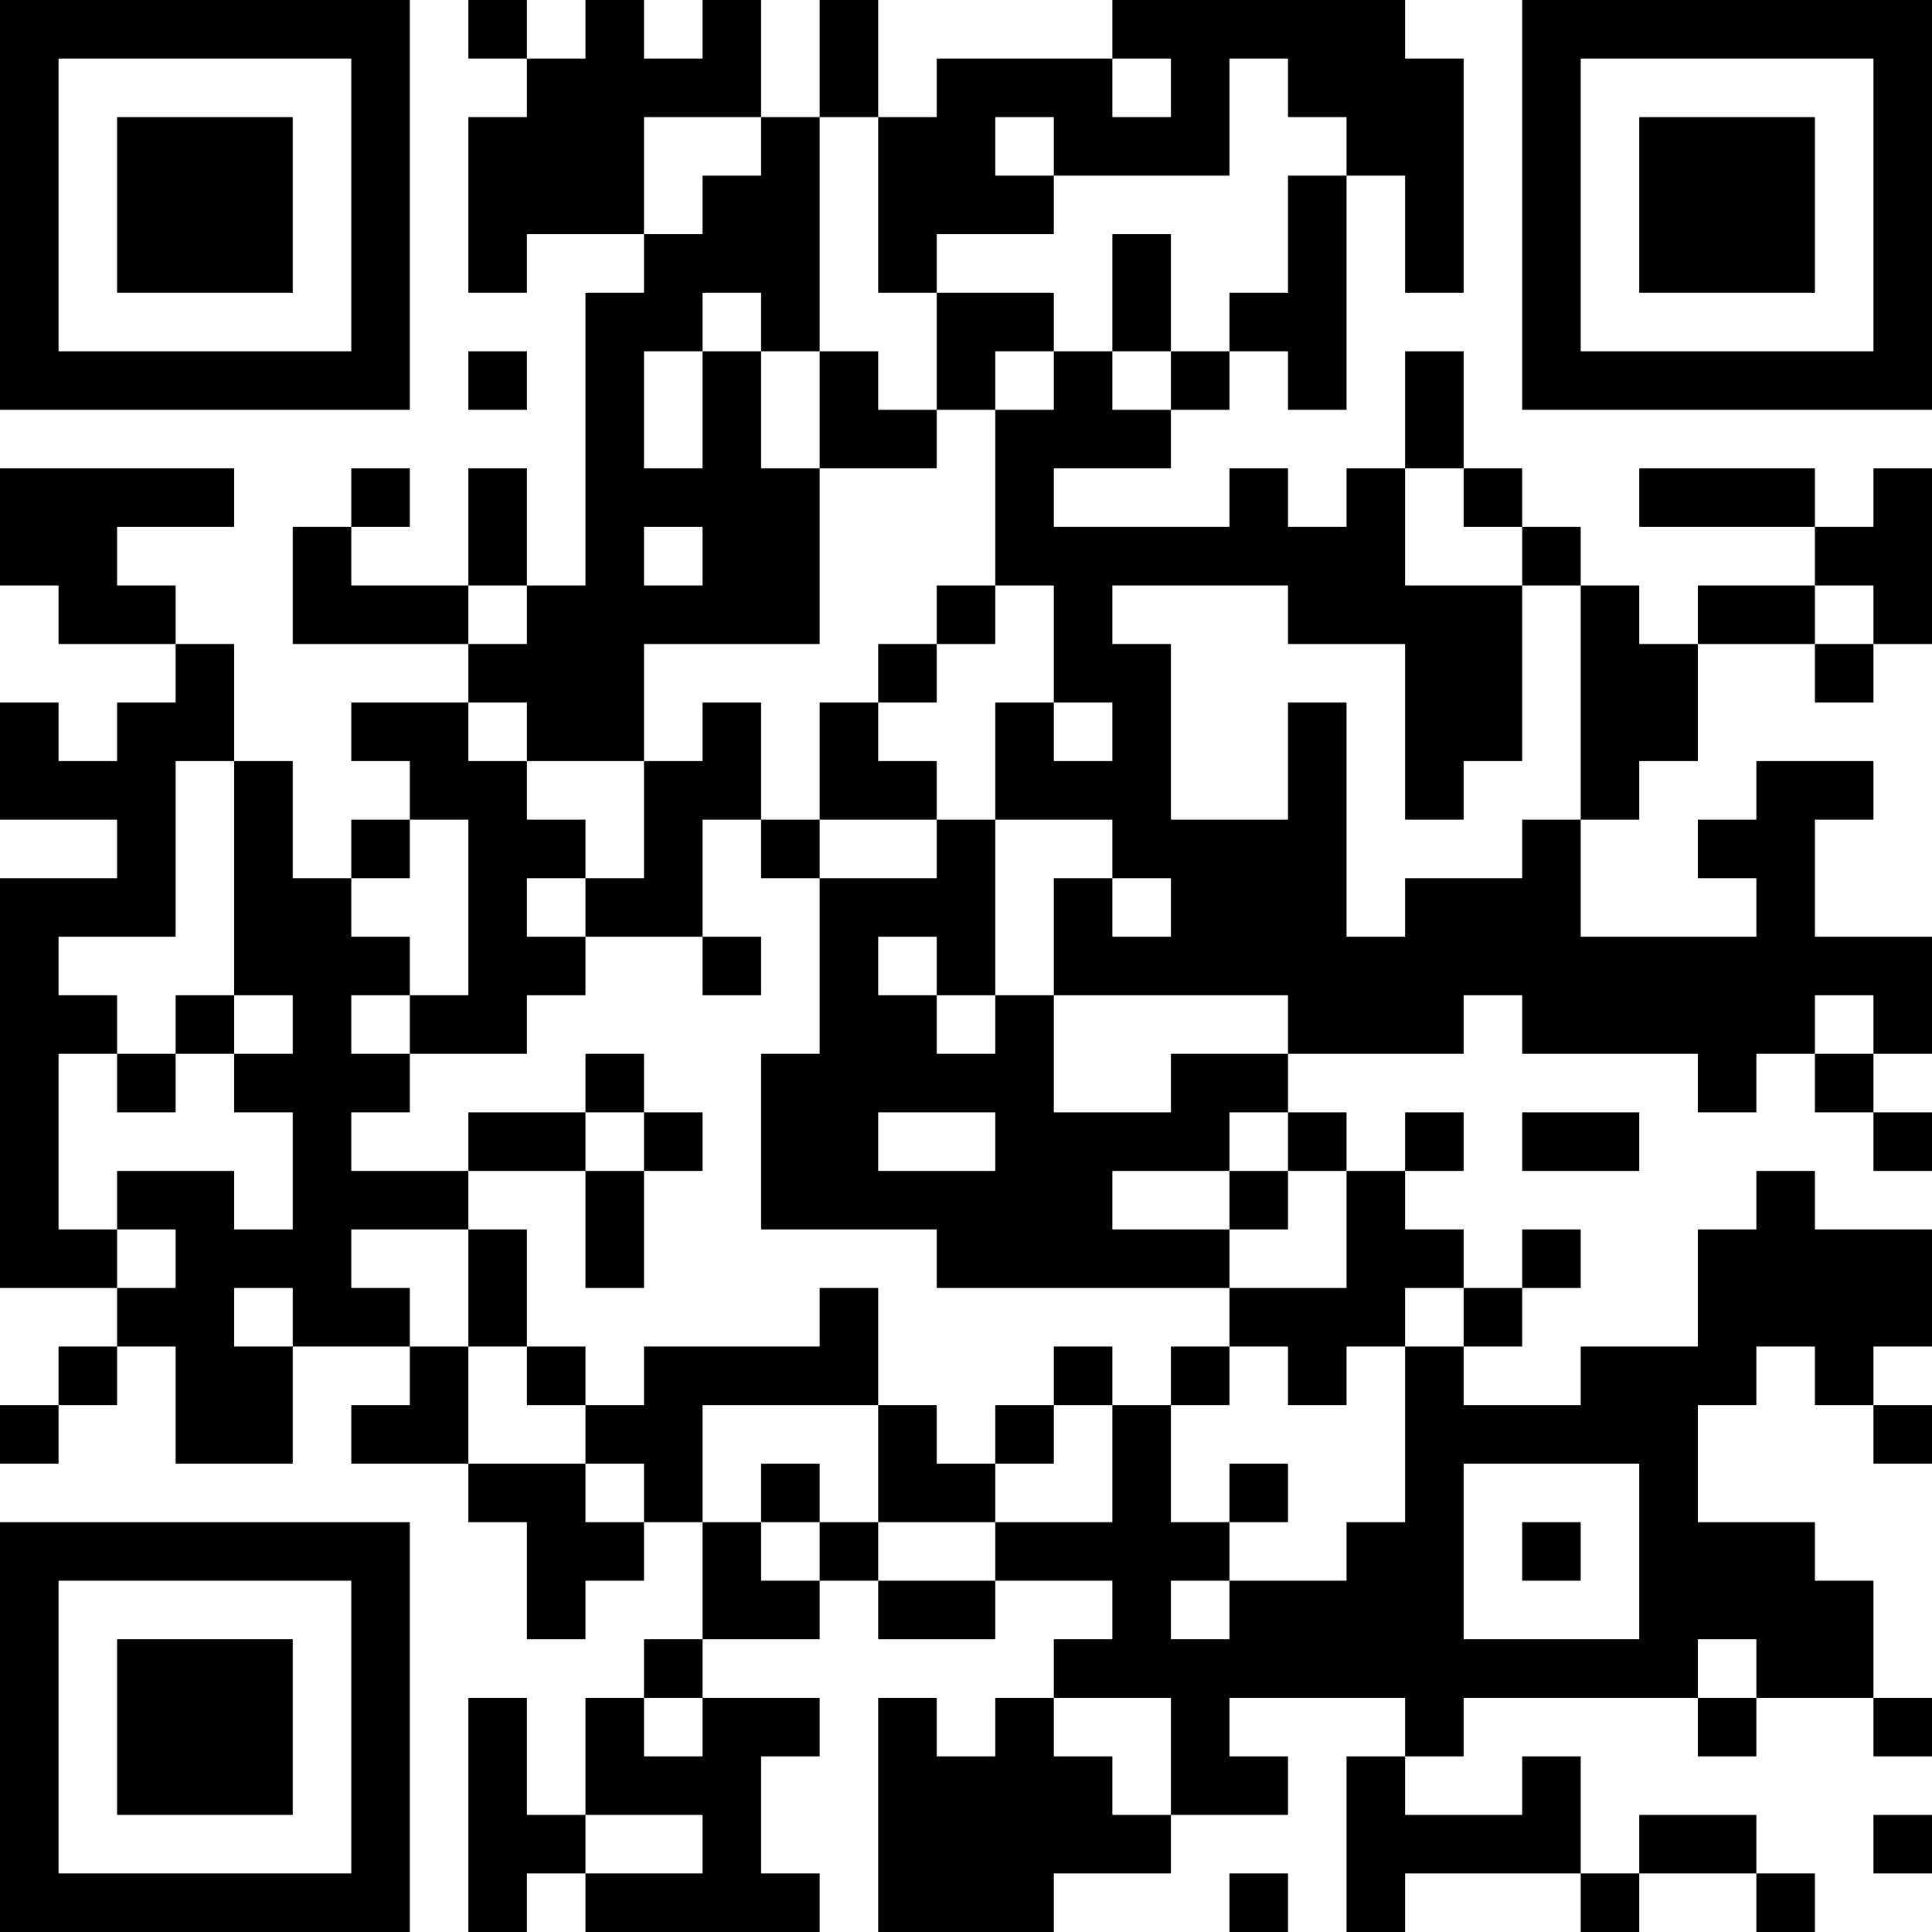
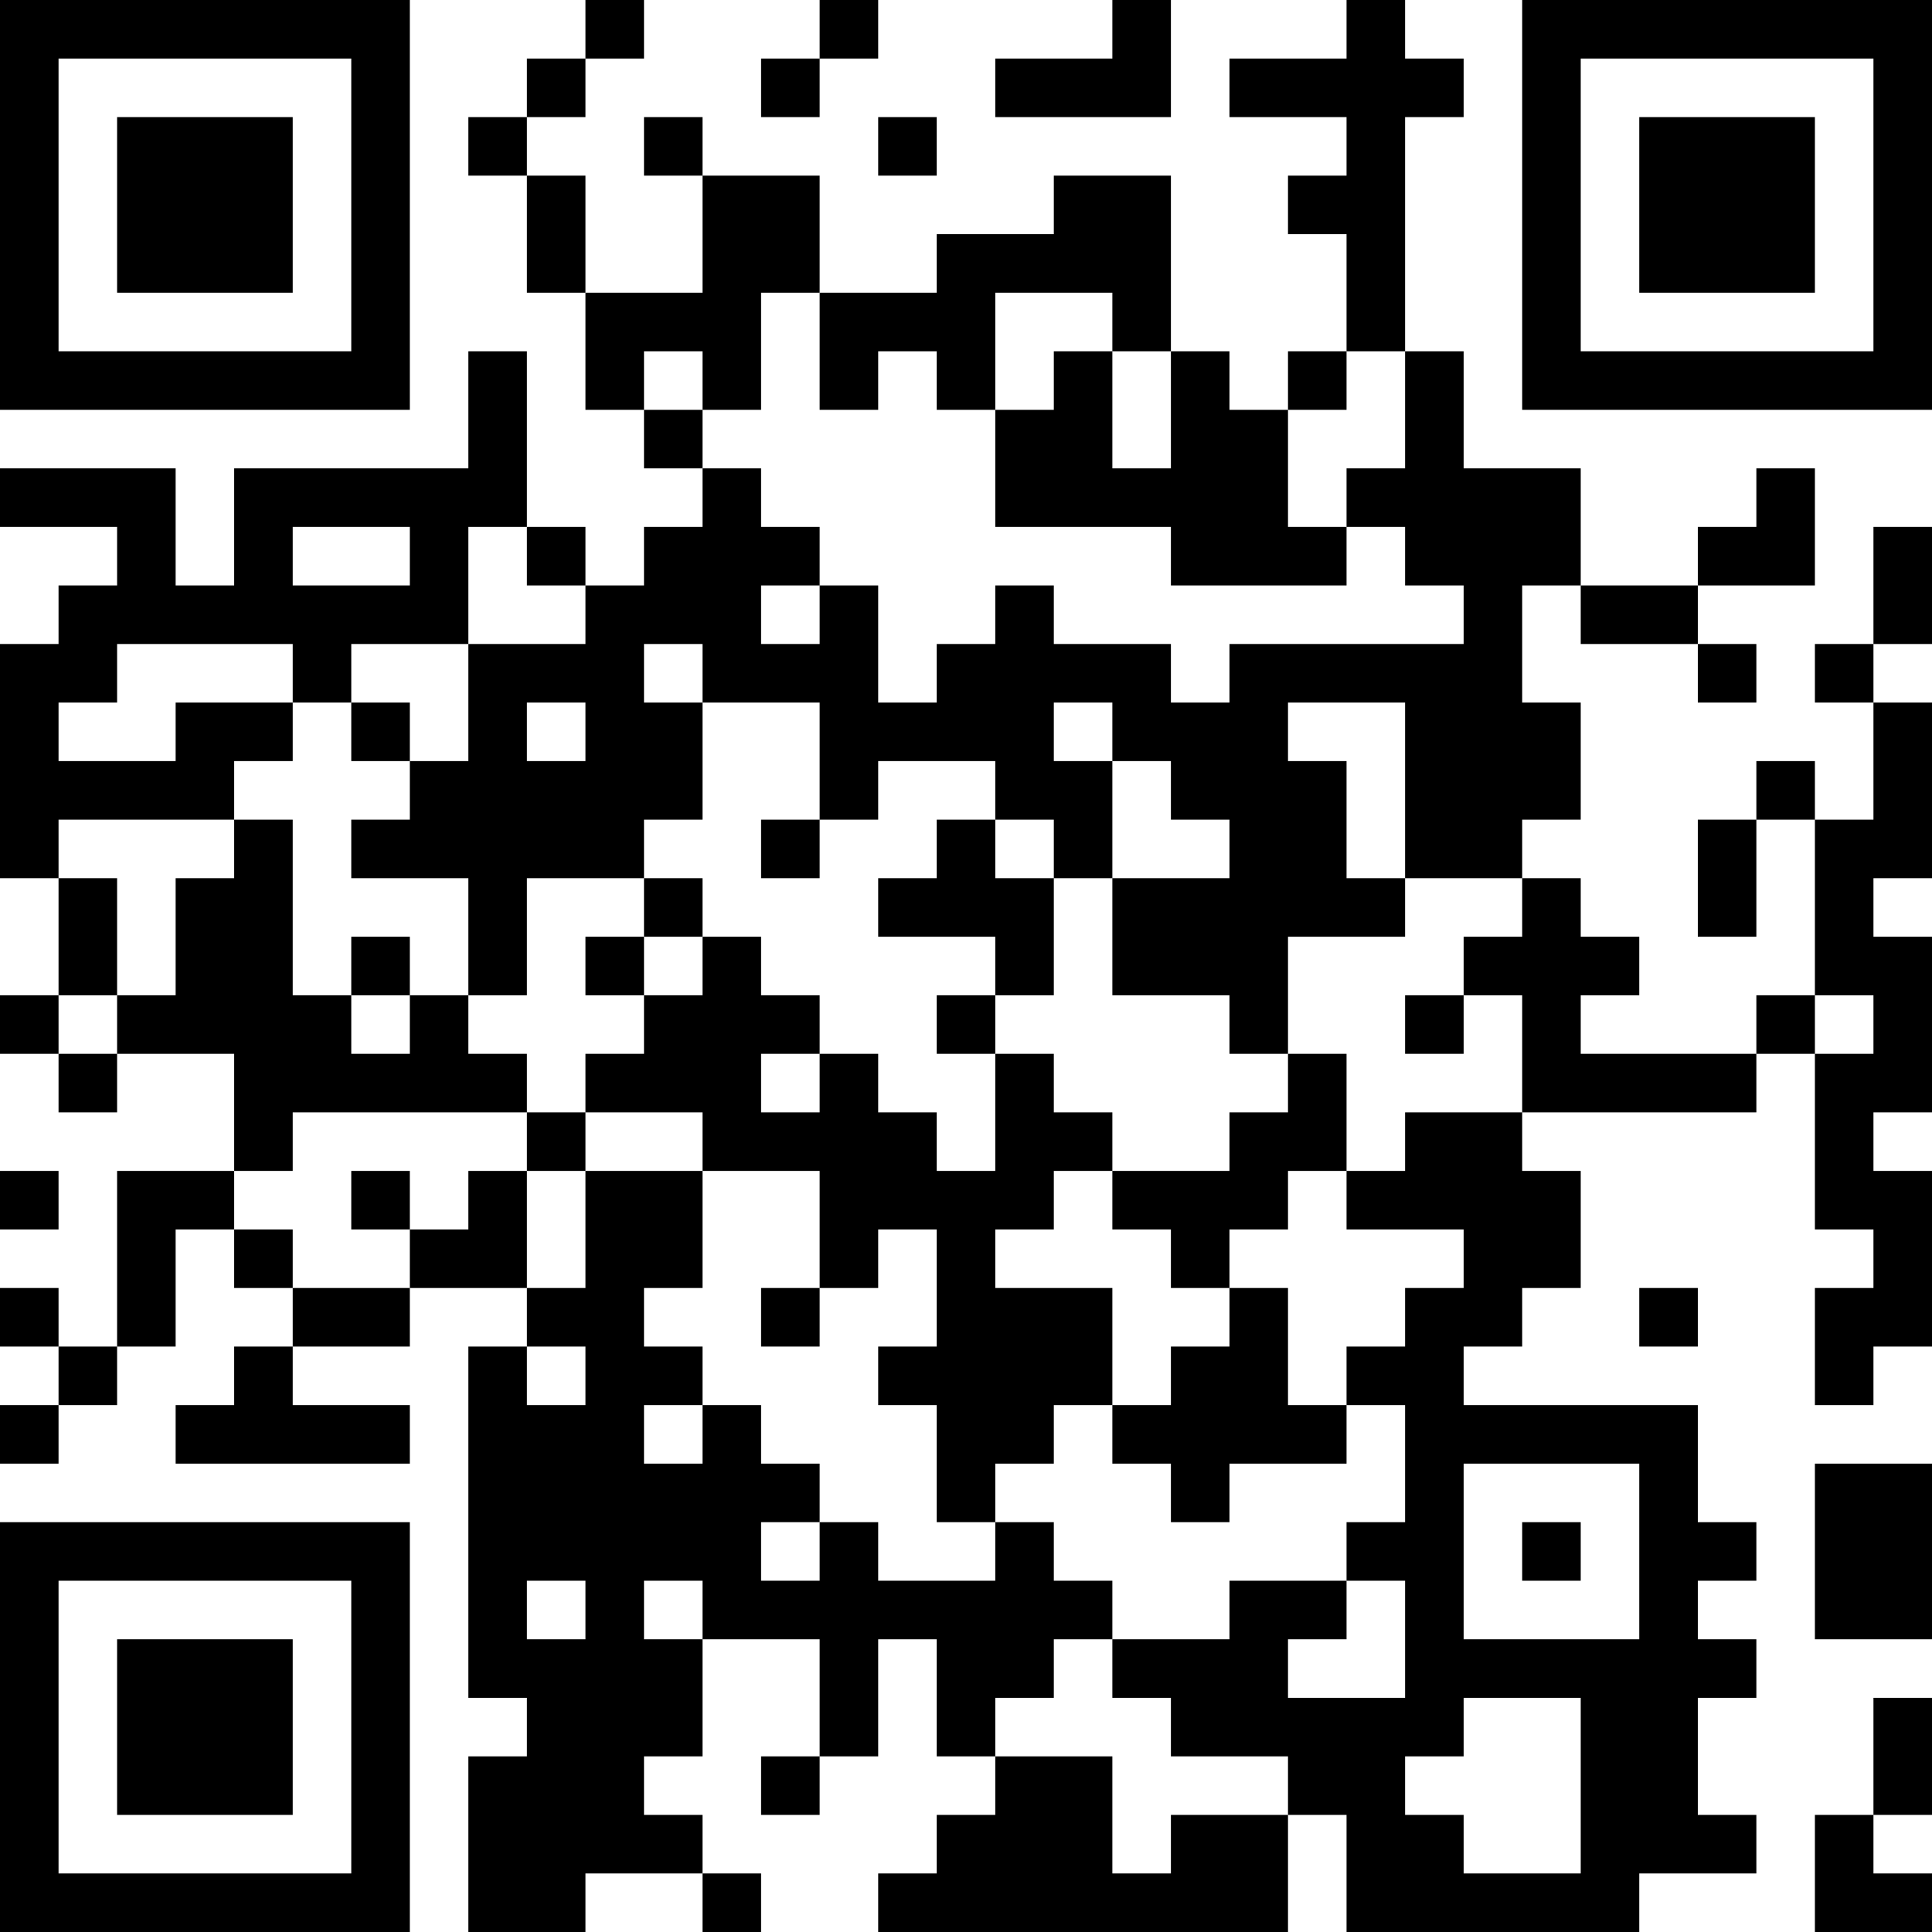
<svg xmlns="http://www.w3.org/2000/svg" version="1.1" width="264" height="264" viewBox="0 0 264 264">
  <rect x="0" y="0" width="264" height="264" fill="#ffffff" />
  <g transform="scale(8)">
    <g transform="translate(0,0)">
-       <path fill-rule="evenodd" d="M8 0L8 1L9 1L9 2L8 2L8 5L9 5L9 4L11 4L11 5L10 5L10 10L9 10L9 8L8 8L8 10L6 10L6 9L7 9L7 8L6 8L6 9L5 9L5 11L8 11L8 12L6 12L6 13L7 13L7 14L6 14L6 15L5 15L5 13L4 13L4 11L3 11L3 10L2 10L2 9L4 9L4 8L0 8L0 10L1 10L1 11L3 11L3 12L2 12L2 13L1 13L1 12L0 12L0 14L2 14L2 15L0 15L0 22L2 22L2 23L1 23L1 24L0 24L0 25L1 25L1 24L2 24L2 23L3 23L3 25L5 25L5 23L7 23L7 24L6 24L6 25L8 25L8 26L9 26L9 28L10 28L10 27L11 27L11 26L12 26L12 28L11 28L11 29L10 29L10 31L9 31L9 29L8 29L8 33L9 33L9 32L10 32L10 33L14 33L14 32L13 32L13 30L14 30L14 29L12 29L12 28L14 28L14 27L15 27L15 28L17 28L17 27L19 27L19 28L18 28L18 29L17 29L17 30L16 30L16 29L15 29L15 33L18 33L18 32L20 32L20 31L22 31L22 30L21 30L21 29L24 29L24 30L23 30L23 33L24 33L24 32L27 32L27 33L28 33L28 32L30 32L30 33L31 33L31 32L30 32L30 31L28 31L28 32L27 32L27 30L26 30L26 31L24 31L24 30L25 30L25 29L29 29L29 30L30 30L30 29L32 29L32 30L33 30L33 29L32 29L32 27L31 27L31 26L29 26L29 24L30 24L30 23L31 23L31 24L32 24L32 25L33 25L33 24L32 24L32 23L33 23L33 21L31 21L31 20L30 20L30 21L29 21L29 23L27 23L27 24L25 24L25 23L26 23L26 22L27 22L27 21L26 21L26 22L25 22L25 21L24 21L24 20L25 20L25 19L24 19L24 20L23 20L23 19L22 19L22 18L25 18L25 17L26 17L26 18L29 18L29 19L30 19L30 18L31 18L31 19L32 19L32 20L33 20L33 19L32 19L32 18L33 18L33 16L31 16L31 14L32 14L32 13L30 13L30 14L29 14L29 15L30 15L30 16L27 16L27 14L28 14L28 13L29 13L29 11L31 11L31 12L32 12L32 11L33 11L33 8L32 8L32 9L31 9L31 8L28 8L28 9L31 9L31 10L29 10L29 11L28 11L28 10L27 10L27 9L26 9L26 8L25 8L25 6L24 6L24 8L23 8L23 9L22 9L22 8L21 8L21 9L18 9L18 8L20 8L20 7L21 7L21 6L22 6L22 7L23 7L23 3L24 3L24 5L25 5L25 1L24 1L24 0L19 0L19 1L16 1L16 2L15 2L15 0L14 0L14 2L13 2L13 0L12 0L12 1L11 1L11 0L10 0L10 1L9 1L9 0ZM19 1L19 2L20 2L20 1ZM21 1L21 3L18 3L18 2L17 2L17 3L18 3L18 4L16 4L16 5L15 5L15 2L14 2L14 6L13 6L13 5L12 5L12 6L11 6L11 8L12 8L12 6L13 6L13 8L14 8L14 11L11 11L11 13L9 13L9 12L8 12L8 13L9 13L9 14L10 14L10 15L9 15L9 16L10 16L10 17L9 17L9 18L7 18L7 17L8 17L8 14L7 14L7 15L6 15L6 16L7 16L7 17L6 17L6 18L7 18L7 19L6 19L6 20L8 20L8 21L6 21L6 22L7 22L7 23L8 23L8 25L10 25L10 26L11 26L11 25L10 25L10 24L11 24L11 23L14 23L14 22L15 22L15 24L12 24L12 26L13 26L13 27L14 27L14 26L15 26L15 27L17 27L17 26L19 26L19 24L20 24L20 26L21 26L21 27L20 27L20 28L21 28L21 27L23 27L23 26L24 26L24 23L25 23L25 22L24 22L24 23L23 23L23 24L22 24L22 23L21 23L21 22L23 22L23 20L22 20L22 19L21 19L21 20L19 20L19 21L21 21L21 22L16 22L16 21L13 21L13 18L14 18L14 15L16 15L16 14L17 14L17 17L16 17L16 16L15 16L15 17L16 17L16 18L17 18L17 17L18 17L18 19L20 19L20 18L22 18L22 17L18 17L18 15L19 15L19 16L20 16L20 15L19 15L19 14L17 14L17 12L18 12L18 13L19 13L19 12L18 12L18 10L17 10L17 7L18 7L18 6L19 6L19 7L20 7L20 6L21 6L21 5L22 5L22 3L23 3L23 2L22 2L22 1ZM11 2L11 4L12 4L12 3L13 3L13 2ZM19 4L19 6L20 6L20 4ZM16 5L16 7L15 7L15 6L14 6L14 8L16 8L16 7L17 7L17 6L18 6L18 5ZM8 6L8 7L9 7L9 6ZM24 8L24 10L26 10L26 13L25 13L25 14L24 14L24 11L22 11L22 10L19 10L19 11L20 11L20 14L22 14L22 12L23 12L23 16L24 16L24 15L26 15L26 14L27 14L27 10L26 10L26 9L25 9L25 8ZM11 9L11 10L12 10L12 9ZM8 10L8 11L9 11L9 10ZM16 10L16 11L15 11L15 12L14 12L14 14L13 14L13 12L12 12L12 13L11 13L11 15L10 15L10 16L12 16L12 17L13 17L13 16L12 16L12 14L13 14L13 15L14 15L14 14L16 14L16 13L15 13L15 12L16 12L16 11L17 11L17 10ZM31 10L31 11L32 11L32 10ZM3 13L3 16L1 16L1 17L2 17L2 18L1 18L1 21L2 21L2 22L3 22L3 21L2 21L2 20L4 20L4 21L5 21L5 19L4 19L4 18L5 18L5 17L4 17L4 13ZM3 17L3 18L2 18L2 19L3 19L3 18L4 18L4 17ZM31 17L31 18L32 18L32 17ZM10 18L10 19L8 19L8 20L10 20L10 22L11 22L11 20L12 20L12 19L11 19L11 18ZM10 19L10 20L11 20L11 19ZM15 19L15 20L17 20L17 19ZM26 19L26 20L28 20L28 19ZM21 20L21 21L22 21L22 20ZM8 21L8 23L9 23L9 24L10 24L10 23L9 23L9 21ZM4 22L4 23L5 23L5 22ZM18 23L18 24L17 24L17 25L16 25L16 24L15 24L15 26L17 26L17 25L18 25L18 24L19 24L19 23ZM20 23L20 24L21 24L21 23ZM13 25L13 26L14 26L14 25ZM21 25L21 26L22 26L22 25ZM25 25L25 28L28 28L28 25ZM26 26L26 27L27 27L27 26ZM29 28L29 29L30 29L30 28ZM11 29L11 30L12 30L12 29ZM18 29L18 30L19 30L19 31L20 31L20 29ZM10 31L10 32L12 32L12 31ZM32 31L32 32L33 32L33 31ZM21 32L21 33L22 33L22 32ZM0 0L0 7L7 7L7 0ZM1 1L1 6L6 6L6 1ZM2 2L2 5L5 5L5 2ZM26 0L26 7L33 7L33 0ZM27 1L27 6L32 6L32 1ZM28 2L28 5L31 5L31 2ZM0 26L0 33L7 33L7 26ZM1 27L1 32L6 32L6 27ZM2 28L2 31L5 31L5 28Z" fill="#000000" />
+       <path fill-rule="evenodd" d="M10 0L10 1L9 1L9 2L8 2L8 3L9 3L9 5L10 5L10 7L11 7L11 8L12 8L12 9L11 9L11 10L10 10L10 9L9 9L9 6L8 6L8 8L4 8L4 10L3 10L3 8L0 8L0 9L2 9L2 10L1 10L1 11L0 11L0 15L1 15L1 17L0 17L0 18L1 18L1 19L2 19L2 18L4 18L4 20L2 20L2 23L1 23L1 22L0 22L0 23L1 23L1 24L0 24L0 25L1 25L1 24L2 24L2 23L3 23L3 21L4 21L4 22L5 22L5 23L4 23L4 24L3 24L3 25L7 25L7 24L5 24L5 23L7 23L7 22L9 22L9 23L8 23L8 29L9 29L9 30L8 30L8 33L10 33L10 32L12 32L12 33L13 33L13 32L12 32L12 31L11 31L11 30L12 30L12 28L14 28L14 30L13 30L13 31L14 31L14 30L15 30L15 28L16 28L16 30L17 30L17 31L16 31L16 32L15 32L15 33L22 33L22 31L23 31L23 33L28 33L28 32L30 32L30 31L29 31L29 29L30 29L30 28L29 28L29 27L30 27L30 26L29 26L29 24L25 24L25 23L26 23L26 22L27 22L27 20L26 20L26 19L30 19L30 18L31 18L31 21L32 21L32 22L31 22L31 24L32 24L32 23L33 23L33 20L32 20L32 19L33 19L33 16L32 16L32 15L33 15L33 12L32 12L32 11L33 11L33 9L32 9L32 11L31 11L31 12L32 12L32 14L31 14L31 13L30 13L30 14L29 14L29 16L30 16L30 14L31 14L31 17L30 17L30 18L27 18L27 17L28 17L28 16L27 16L27 15L26 15L26 14L27 14L27 12L26 12L26 10L27 10L27 11L29 11L29 12L30 12L30 11L29 11L29 10L31 10L31 8L30 8L30 9L29 9L29 10L27 10L27 8L25 8L25 6L24 6L24 2L25 2L25 1L24 1L24 0L23 0L23 1L21 1L21 2L23 2L23 3L22 3L22 4L23 4L23 6L22 6L22 7L21 7L21 6L20 6L20 3L18 3L18 4L16 4L16 5L14 5L14 3L12 3L12 2L11 2L11 3L12 3L12 5L10 5L10 3L9 3L9 2L10 2L10 1L11 1L11 0ZM14 0L14 1L13 1L13 2L14 2L14 1L15 1L15 0ZM19 0L19 1L17 1L17 2L20 2L20 0ZM15 2L15 3L16 3L16 2ZM13 5L13 7L12 7L12 6L11 6L11 7L12 7L12 8L13 8L13 9L14 9L14 10L13 10L13 11L14 11L14 10L15 10L15 12L16 12L16 11L17 11L17 10L18 10L18 11L20 11L20 12L21 12L21 11L25 11L25 10L24 10L24 9L23 9L23 8L24 8L24 6L23 6L23 7L22 7L22 9L23 9L23 10L20 10L20 9L17 9L17 7L18 7L18 6L19 6L19 8L20 8L20 6L19 6L19 5L17 5L17 7L16 7L16 6L15 6L15 7L14 7L14 5ZM5 9L5 10L7 10L7 9ZM8 9L8 11L6 11L6 12L5 12L5 11L2 11L2 12L1 12L1 13L3 13L3 12L5 12L5 13L4 13L4 14L1 14L1 15L2 15L2 17L1 17L1 18L2 18L2 17L3 17L3 15L4 15L4 14L5 14L5 17L6 17L6 18L7 18L7 17L8 17L8 18L9 18L9 19L5 19L5 20L4 20L4 21L5 21L5 22L7 22L7 21L8 21L8 20L9 20L9 22L10 22L10 20L12 20L12 22L11 22L11 23L12 23L12 24L11 24L11 25L12 25L12 24L13 24L13 25L14 25L14 26L13 26L13 27L14 27L14 26L15 26L15 27L17 27L17 26L18 26L18 27L19 27L19 28L18 28L18 29L17 29L17 30L19 30L19 32L20 32L20 31L22 31L22 30L20 30L20 29L19 29L19 28L21 28L21 27L23 27L23 28L22 28L22 29L24 29L24 27L23 27L23 26L24 26L24 24L23 24L23 23L24 23L24 22L25 22L25 21L23 21L23 20L24 20L24 19L26 19L26 17L25 17L25 16L26 16L26 15L24 15L24 12L22 12L22 13L23 13L23 15L24 15L24 16L22 16L22 18L21 18L21 17L19 17L19 15L21 15L21 14L20 14L20 13L19 13L19 12L18 12L18 13L19 13L19 15L18 15L18 14L17 14L17 13L15 13L15 14L14 14L14 12L12 12L12 11L11 11L11 12L12 12L12 14L11 14L11 15L9 15L9 17L8 17L8 15L6 15L6 14L7 14L7 13L8 13L8 11L10 11L10 10L9 10L9 9ZM6 12L6 13L7 13L7 12ZM9 12L9 13L10 13L10 12ZM13 14L13 15L14 15L14 14ZM16 14L16 15L15 15L15 16L17 16L17 17L16 17L16 18L17 18L17 20L16 20L16 19L15 19L15 18L14 18L14 17L13 17L13 16L12 16L12 15L11 15L11 16L10 16L10 17L11 17L11 18L10 18L10 19L9 19L9 20L10 20L10 19L12 19L12 20L14 20L14 22L13 22L13 23L14 23L14 22L15 22L15 21L16 21L16 23L15 23L15 24L16 24L16 26L17 26L17 25L18 25L18 24L19 24L19 25L20 25L20 26L21 26L21 25L23 25L23 24L22 24L22 22L21 22L21 21L22 21L22 20L23 20L23 18L22 18L22 19L21 19L21 20L19 20L19 19L18 19L18 18L17 18L17 17L18 17L18 15L17 15L17 14ZM6 16L6 17L7 17L7 16ZM11 16L11 17L12 17L12 16ZM24 17L24 18L25 18L25 17ZM31 17L31 18L32 18L32 17ZM13 18L13 19L14 19L14 18ZM0 20L0 21L1 21L1 20ZM6 20L6 21L7 21L7 20ZM18 20L18 21L17 21L17 22L19 22L19 24L20 24L20 23L21 23L21 22L20 22L20 21L19 21L19 20ZM28 22L28 23L29 23L29 22ZM9 23L9 24L10 24L10 23ZM25 25L25 28L28 28L28 25ZM31 25L31 28L33 28L33 25ZM26 26L26 27L27 27L27 26ZM9 27L9 28L10 28L10 27ZM11 27L11 28L12 28L12 27ZM25 29L25 30L24 30L24 31L25 31L25 32L27 32L27 29ZM32 29L32 31L31 31L31 33L33 33L33 32L32 32L32 31L33 31L33 29ZM0 0L0 7L7 7L7 0ZM1 1L1 6L6 6L6 1ZM2 2L2 5L5 5L5 2ZM26 0L26 7L33 7L33 0ZM27 1L27 6L32 6L32 1ZM28 2L28 5L31 5L31 2ZM0 26L0 33L7 33L7 26ZM1 27L1 32L6 32L6 27ZM2 28L2 31L5 31L5 28Z" fill="#000000" />
    </g>
  </g>
</svg>
